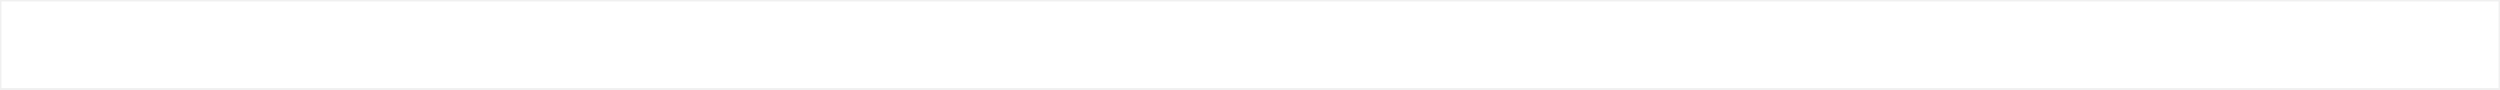
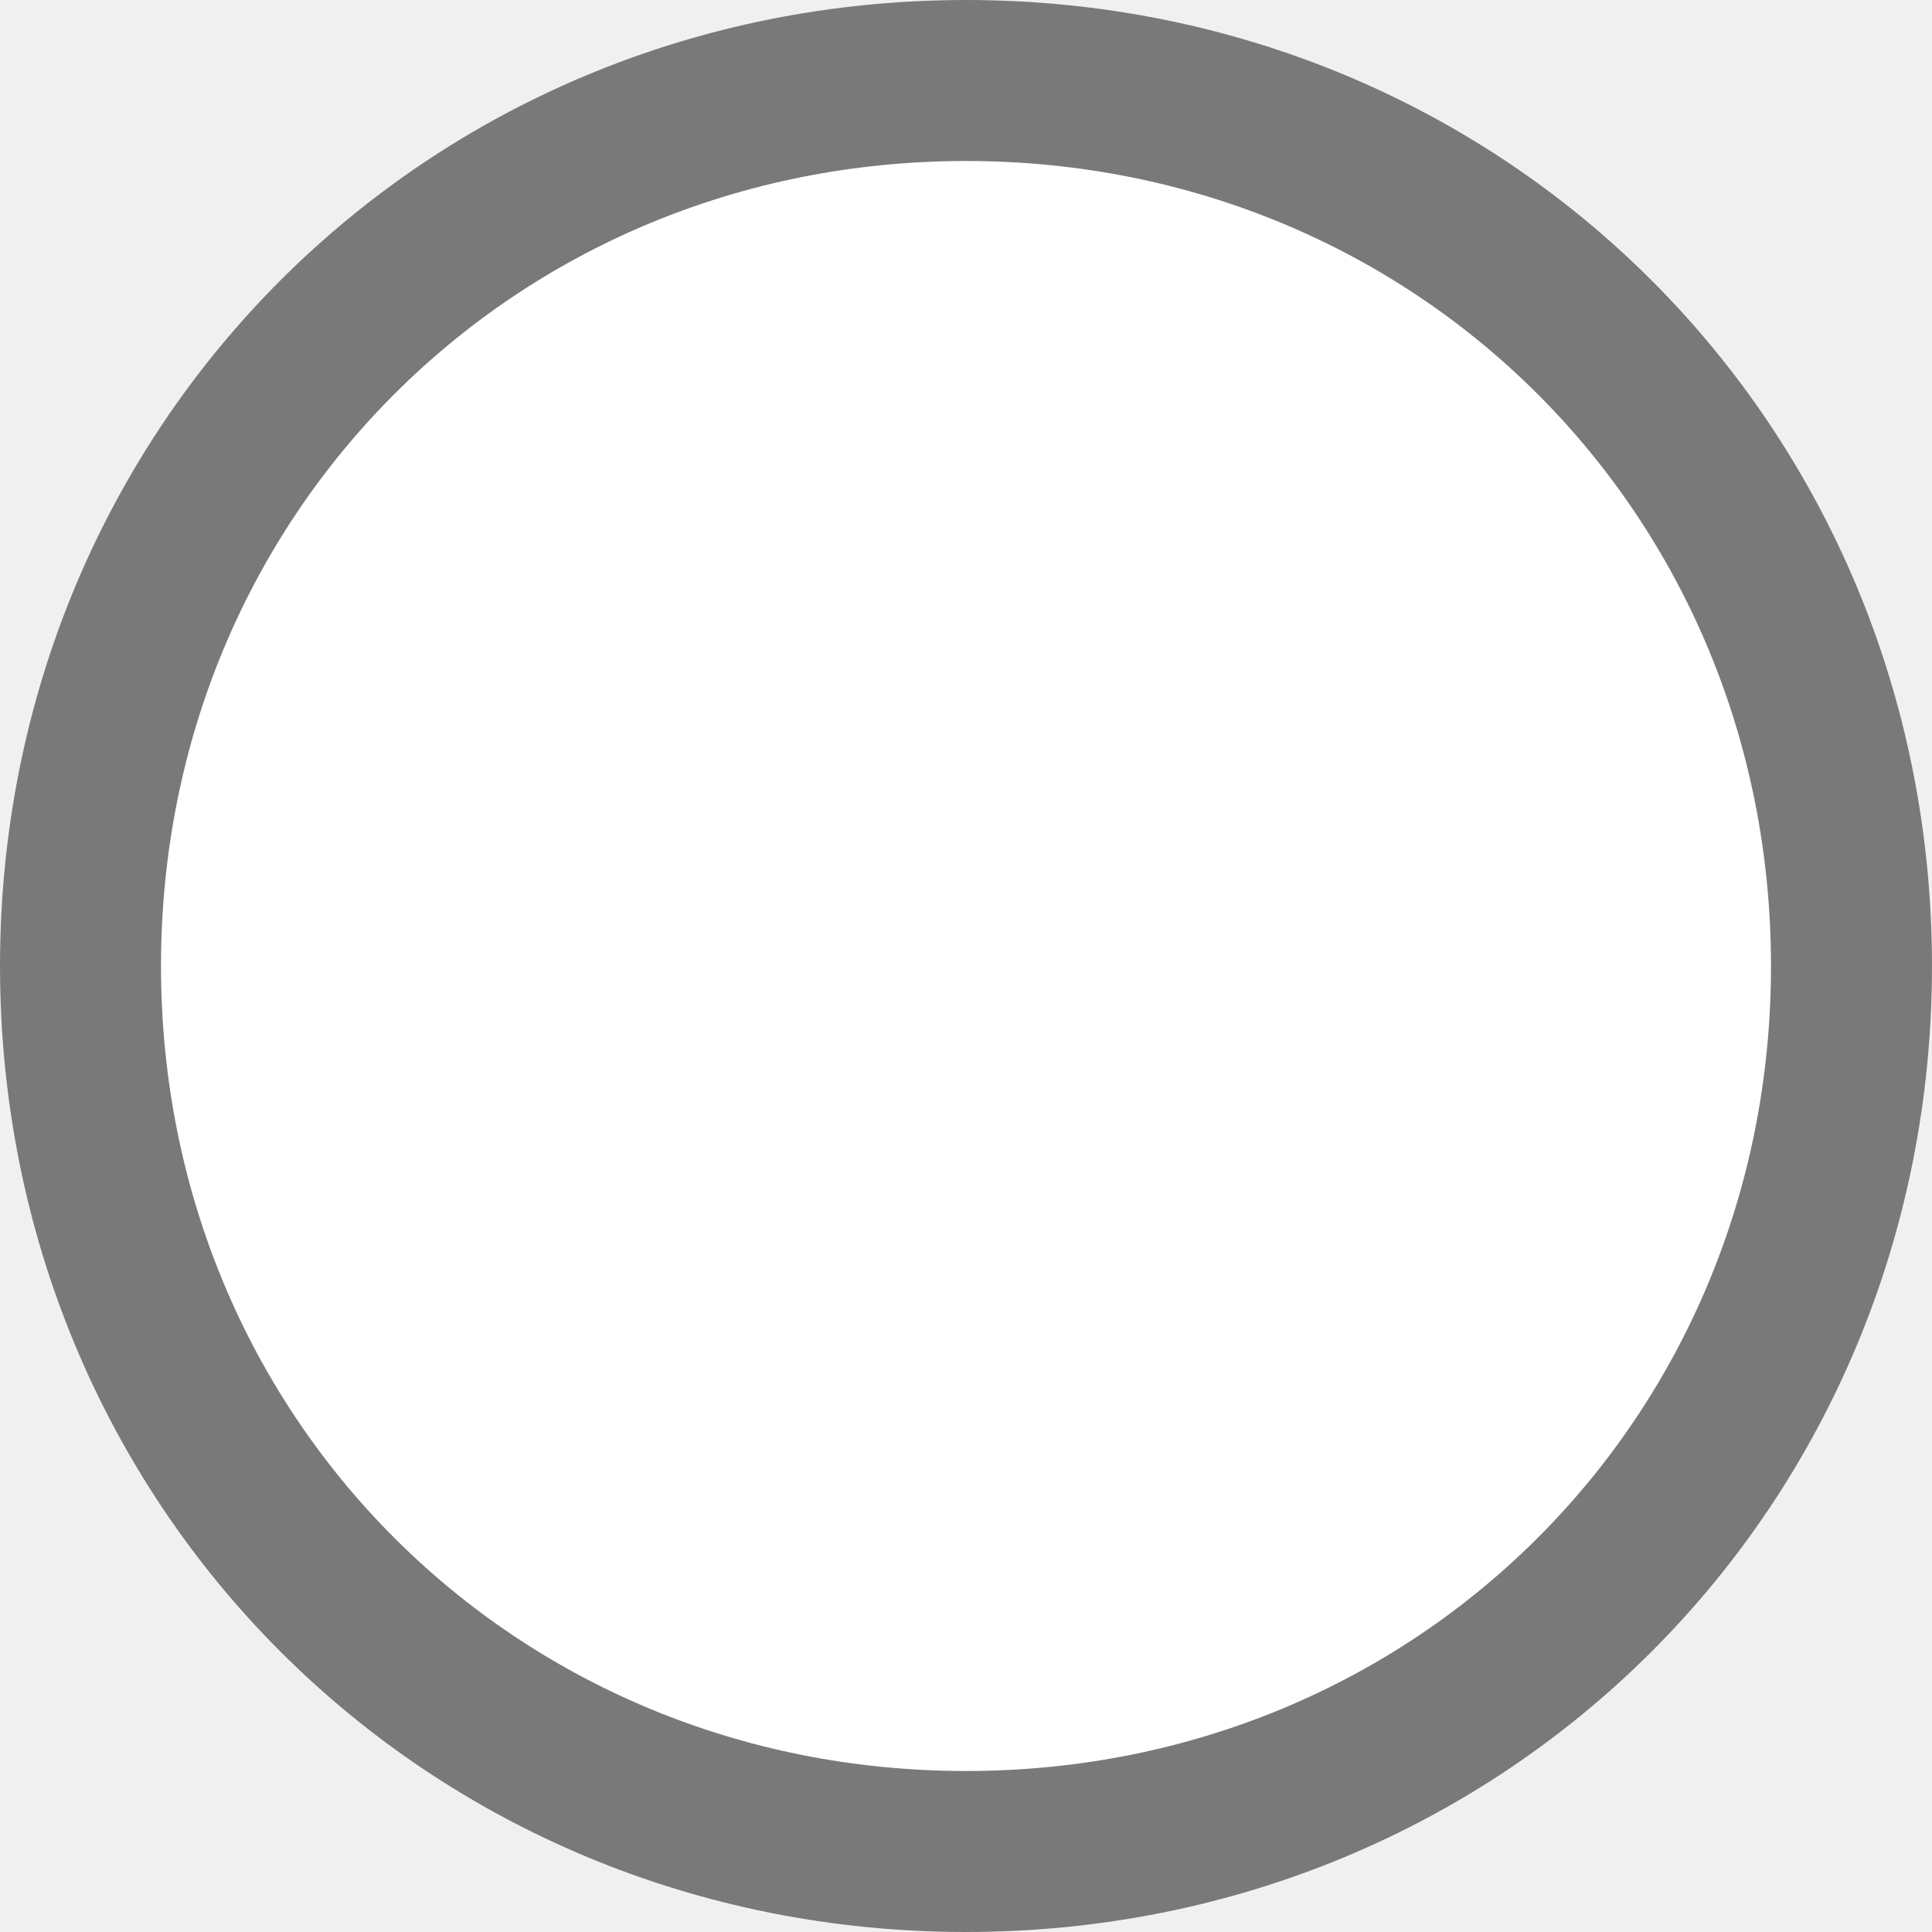
- <svg xmlns="http://www.w3.org/2000/svg" version="1.1" width="1675px" height="60px">
-   <g transform="matrix(1 0 0 1 -214 -274 )">
-     <path d="M 215 275  L 1888 275  L 1888 333  L 215 333  L 215 275  Z " fill-rule="nonzero" fill="#ffffff" stroke="none" />
-   </g>
+ <svg xmlns="http://www.w3.org/2000/svg" version="1.1" width="12px" height="12px" viewBox="1273 751  12 12">
+   <path d="M 1279 751  C 1282.36 751  1285 753.64  1285 757  C 1285 760.36  1282.36 763  1279 763  C 1275.64 763  1273 760.36  1273 757  C 1273 753.64  1275.64 751  1279 751  Z " fill-rule="nonzero" fill="#ffffff" stroke="none" />
+   <path d="M 1279 751.5  C 1282.08 751.5  1284.5 753.92  1284.5 757  C 1284.5 760.08  1282.08 762.5  1279 762.5  C 1275.92 762.5  1273.5 760.08  1273.5 757  C 1273.5 753.92  1275.92 751.5  1279 751.5  Z " stroke-width="1" stroke="#797979" fill="none" />
</svg>
